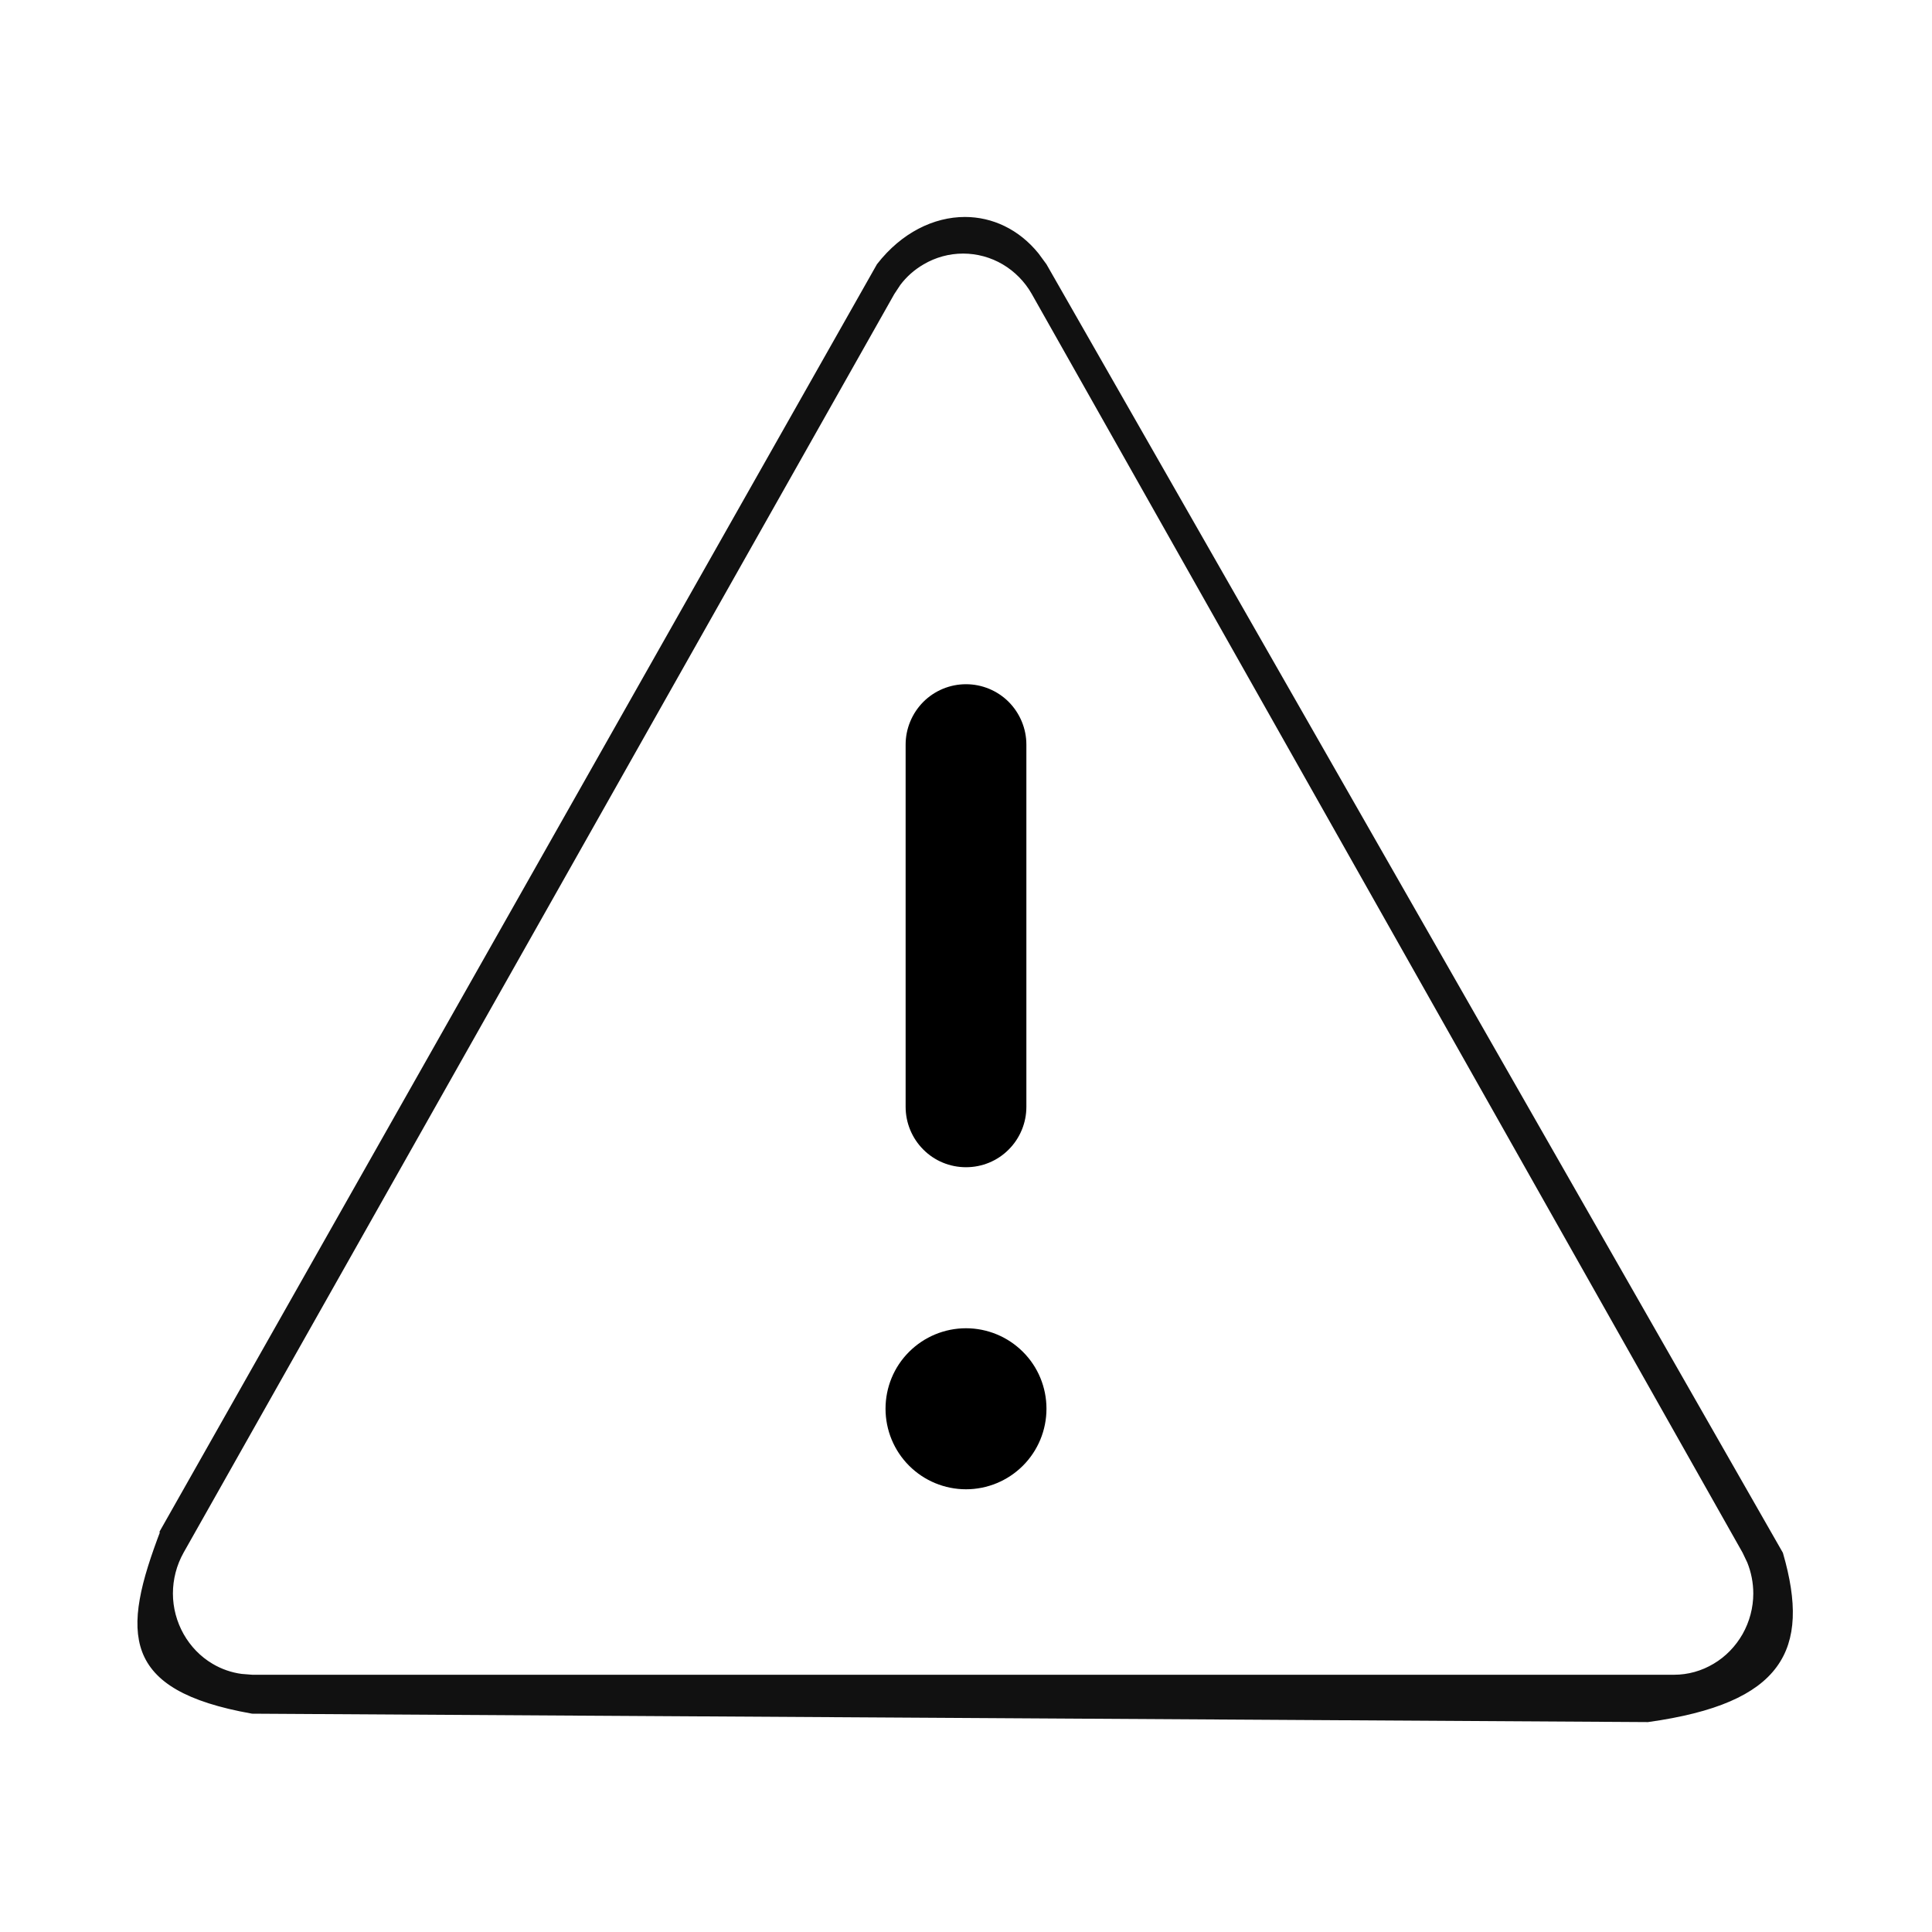
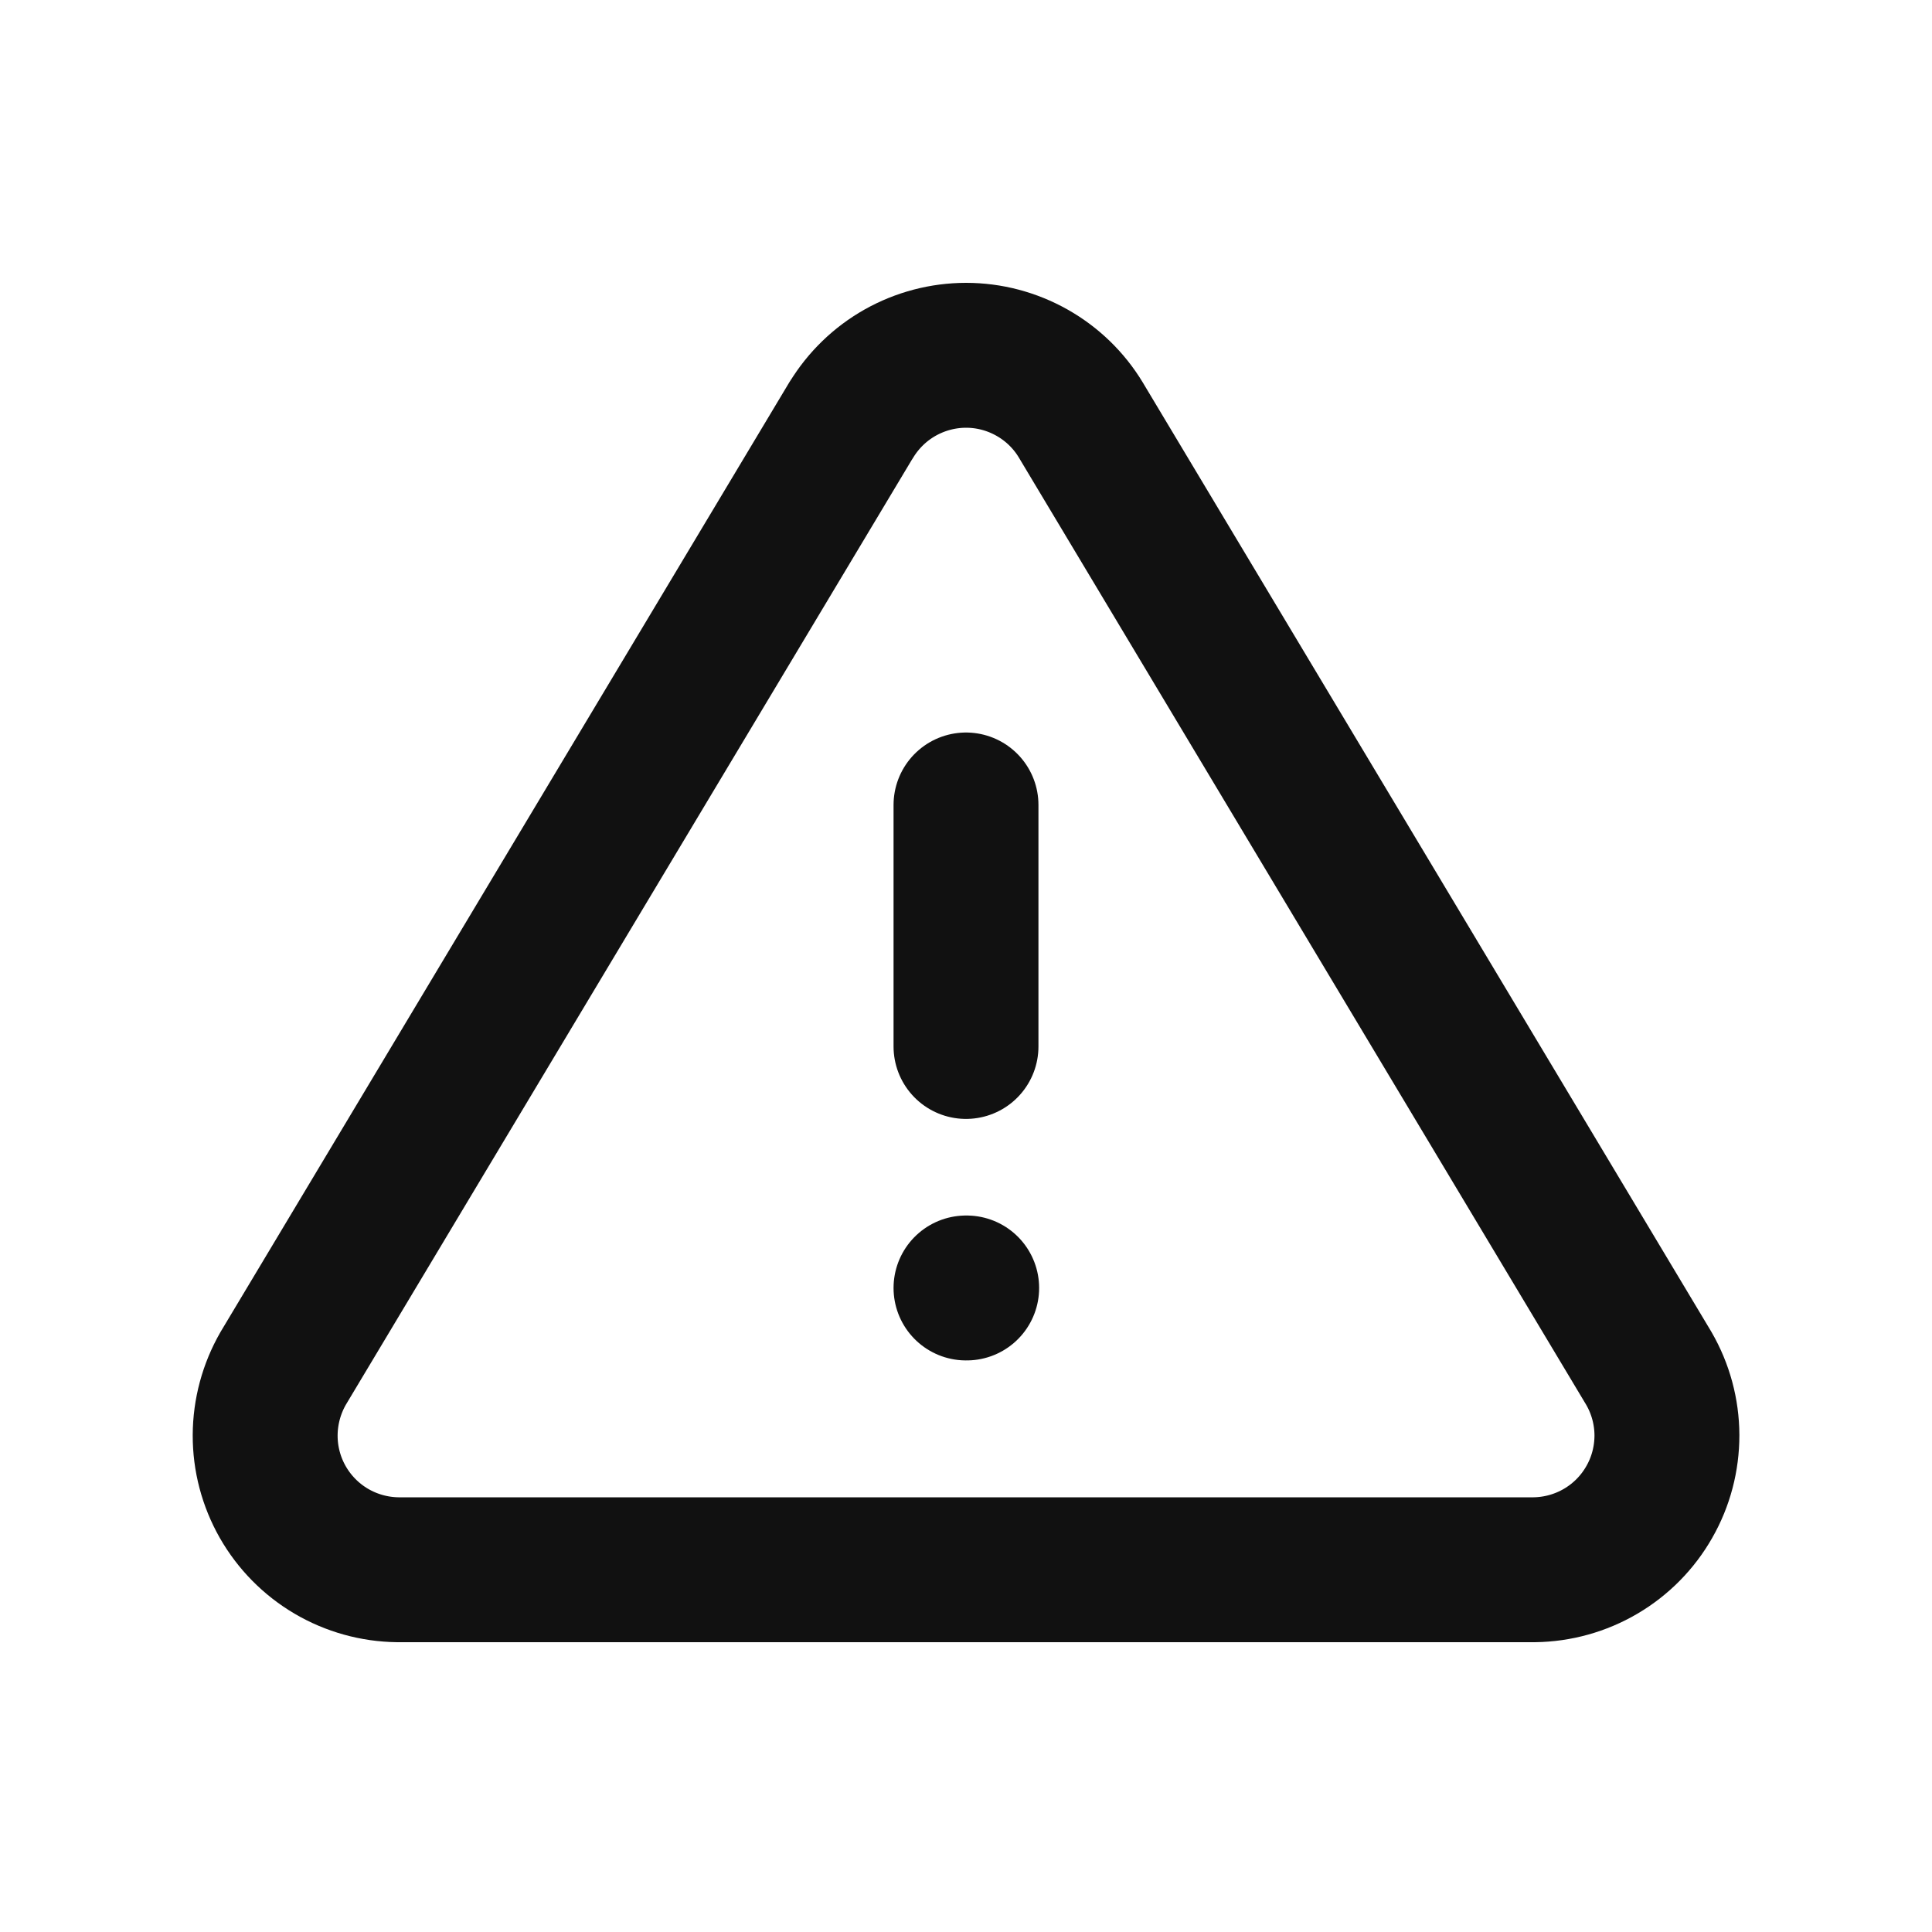
<svg xmlns="http://www.w3.org/2000/svg" width="20" height="20" viewBox="0 0 20 20" fill="none">
-   <g id="octicon:alert-24">
-     <path id="Vector" d="M10.833 14.583C10.833 14.804 10.746 15.016 10.589 15.173C10.433 15.329 10.221 15.417 10 15.417C9.779 15.417 9.567 15.329 9.411 15.173C9.254 15.016 9.167 14.804 9.167 14.583C9.167 14.362 9.254 14.15 9.411 13.994C9.567 13.838 9.779 13.75 10 13.75C10.221 13.75 10.433 13.838 10.589 13.994C10.746 14.15 10.833 14.362 10.833 14.583ZM10.625 7.708C10.625 7.543 10.559 7.384 10.442 7.266C10.325 7.149 10.166 7.083 10 7.083C9.834 7.083 9.675 7.149 9.558 7.266C9.441 7.384 9.375 7.543 9.375 7.708V11.458C9.375 11.624 9.441 11.783 9.558 11.9C9.675 12.018 9.834 12.083 10 12.083C10.166 12.083 10.325 12.018 10.442 11.9C10.559 11.783 10.625 11.624 10.625 11.458V7.708Z" fill="black" />
-     <path id="Vector_2" d="M9.989 2.296C10.256 2.296 10.517 2.415 10.711 2.654L10.791 2.763L18.41 16.094C18.554 16.592 18.548 16.96 18.351 17.227C18.153 17.497 17.75 17.68 17.056 17.777L2.614 17.69C1.94 17.57 1.627 17.368 1.519 17.084C1.465 16.941 1.459 16.769 1.496 16.563C1.532 16.357 1.61 16.121 1.713 15.851L1.712 15.85L9.12 2.763C9.364 2.45 9.684 2.296 9.989 2.296ZM9.97 2.575C9.817 2.575 9.667 2.616 9.535 2.694C9.435 2.752 9.348 2.829 9.279 2.921L9.215 3.018L1.856 16.05C1.78 16.186 1.74 16.34 1.74 16.496C1.74 16.652 1.781 16.805 1.857 16.94C1.933 17.075 2.042 17.188 2.174 17.266C2.273 17.325 2.383 17.363 2.496 17.378L2.61 17.387H17.33C17.483 17.387 17.633 17.345 17.765 17.266C17.897 17.188 18.006 17.075 18.083 16.94C18.159 16.805 18.2 16.651 18.2 16.496C18.2 16.379 18.177 16.263 18.134 16.156L18.084 16.051L10.724 3.018C10.648 2.884 10.538 2.772 10.406 2.694C10.274 2.616 10.123 2.575 9.97 2.575Z" fill="#111111" stroke="#111111" stroke-width="0.1" />
+   <g id="si:alert-line">
+     <path id="Vector" d="M10 13.333H10.007M10 8.333V10.833M8.812 4.347L2.931 14.166C2.81 14.377 2.746 14.615 2.745 14.857C2.744 15.1 2.807 15.338 2.927 15.549C3.047 15.759 3.22 15.935 3.429 16.058C3.638 16.181 3.876 16.247 4.118 16.25H15.882C16.124 16.247 16.362 16.181 16.571 16.058C16.78 15.935 16.953 15.76 17.073 15.549C17.194 15.338 17.256 15.1 17.256 14.857C17.255 14.615 17.191 14.377 17.069 14.166L11.188 4.347C11.065 4.143 10.89 3.974 10.682 3.857C10.474 3.74 10.24 3.678 10.001 3.678C9.762 3.678 9.527 3.74 9.319 3.857C9.111 3.974 8.937 4.143 8.813 4.347" stroke="#111111" stroke-width="1.5" stroke-miterlimit="10" stroke-linecap="round" stroke-linejoin="round" />
  </g>
</svg>
